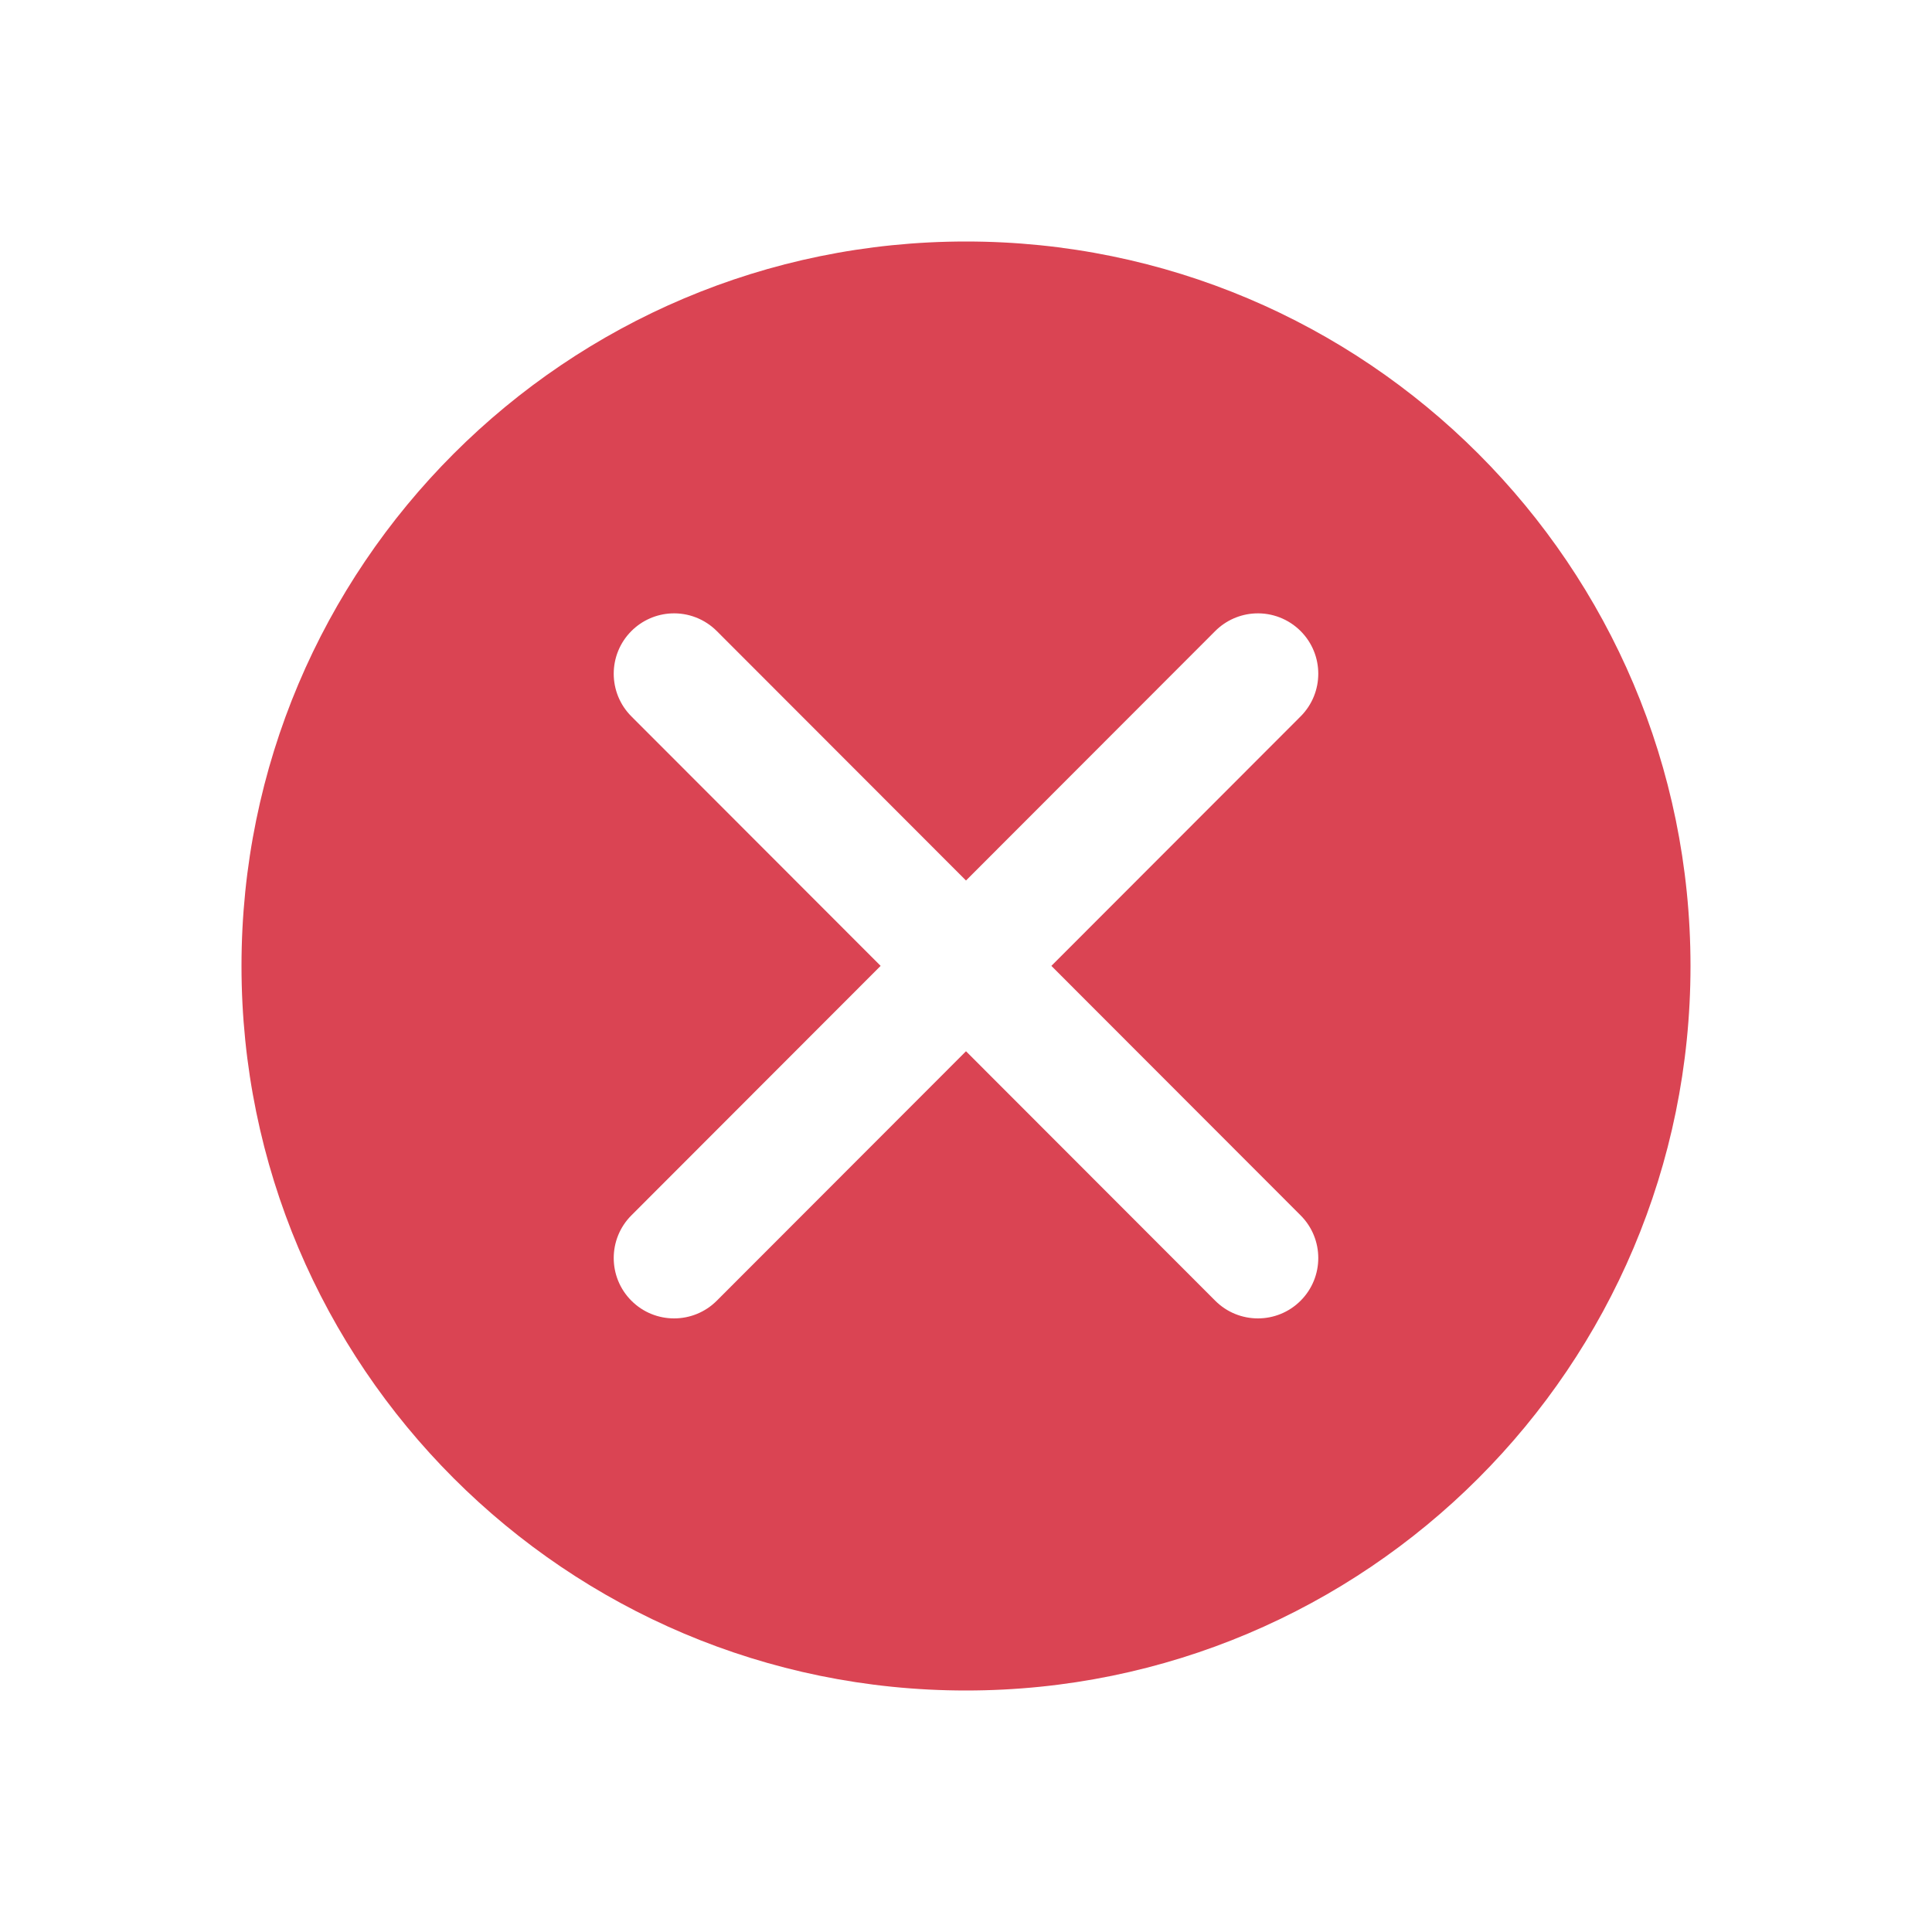
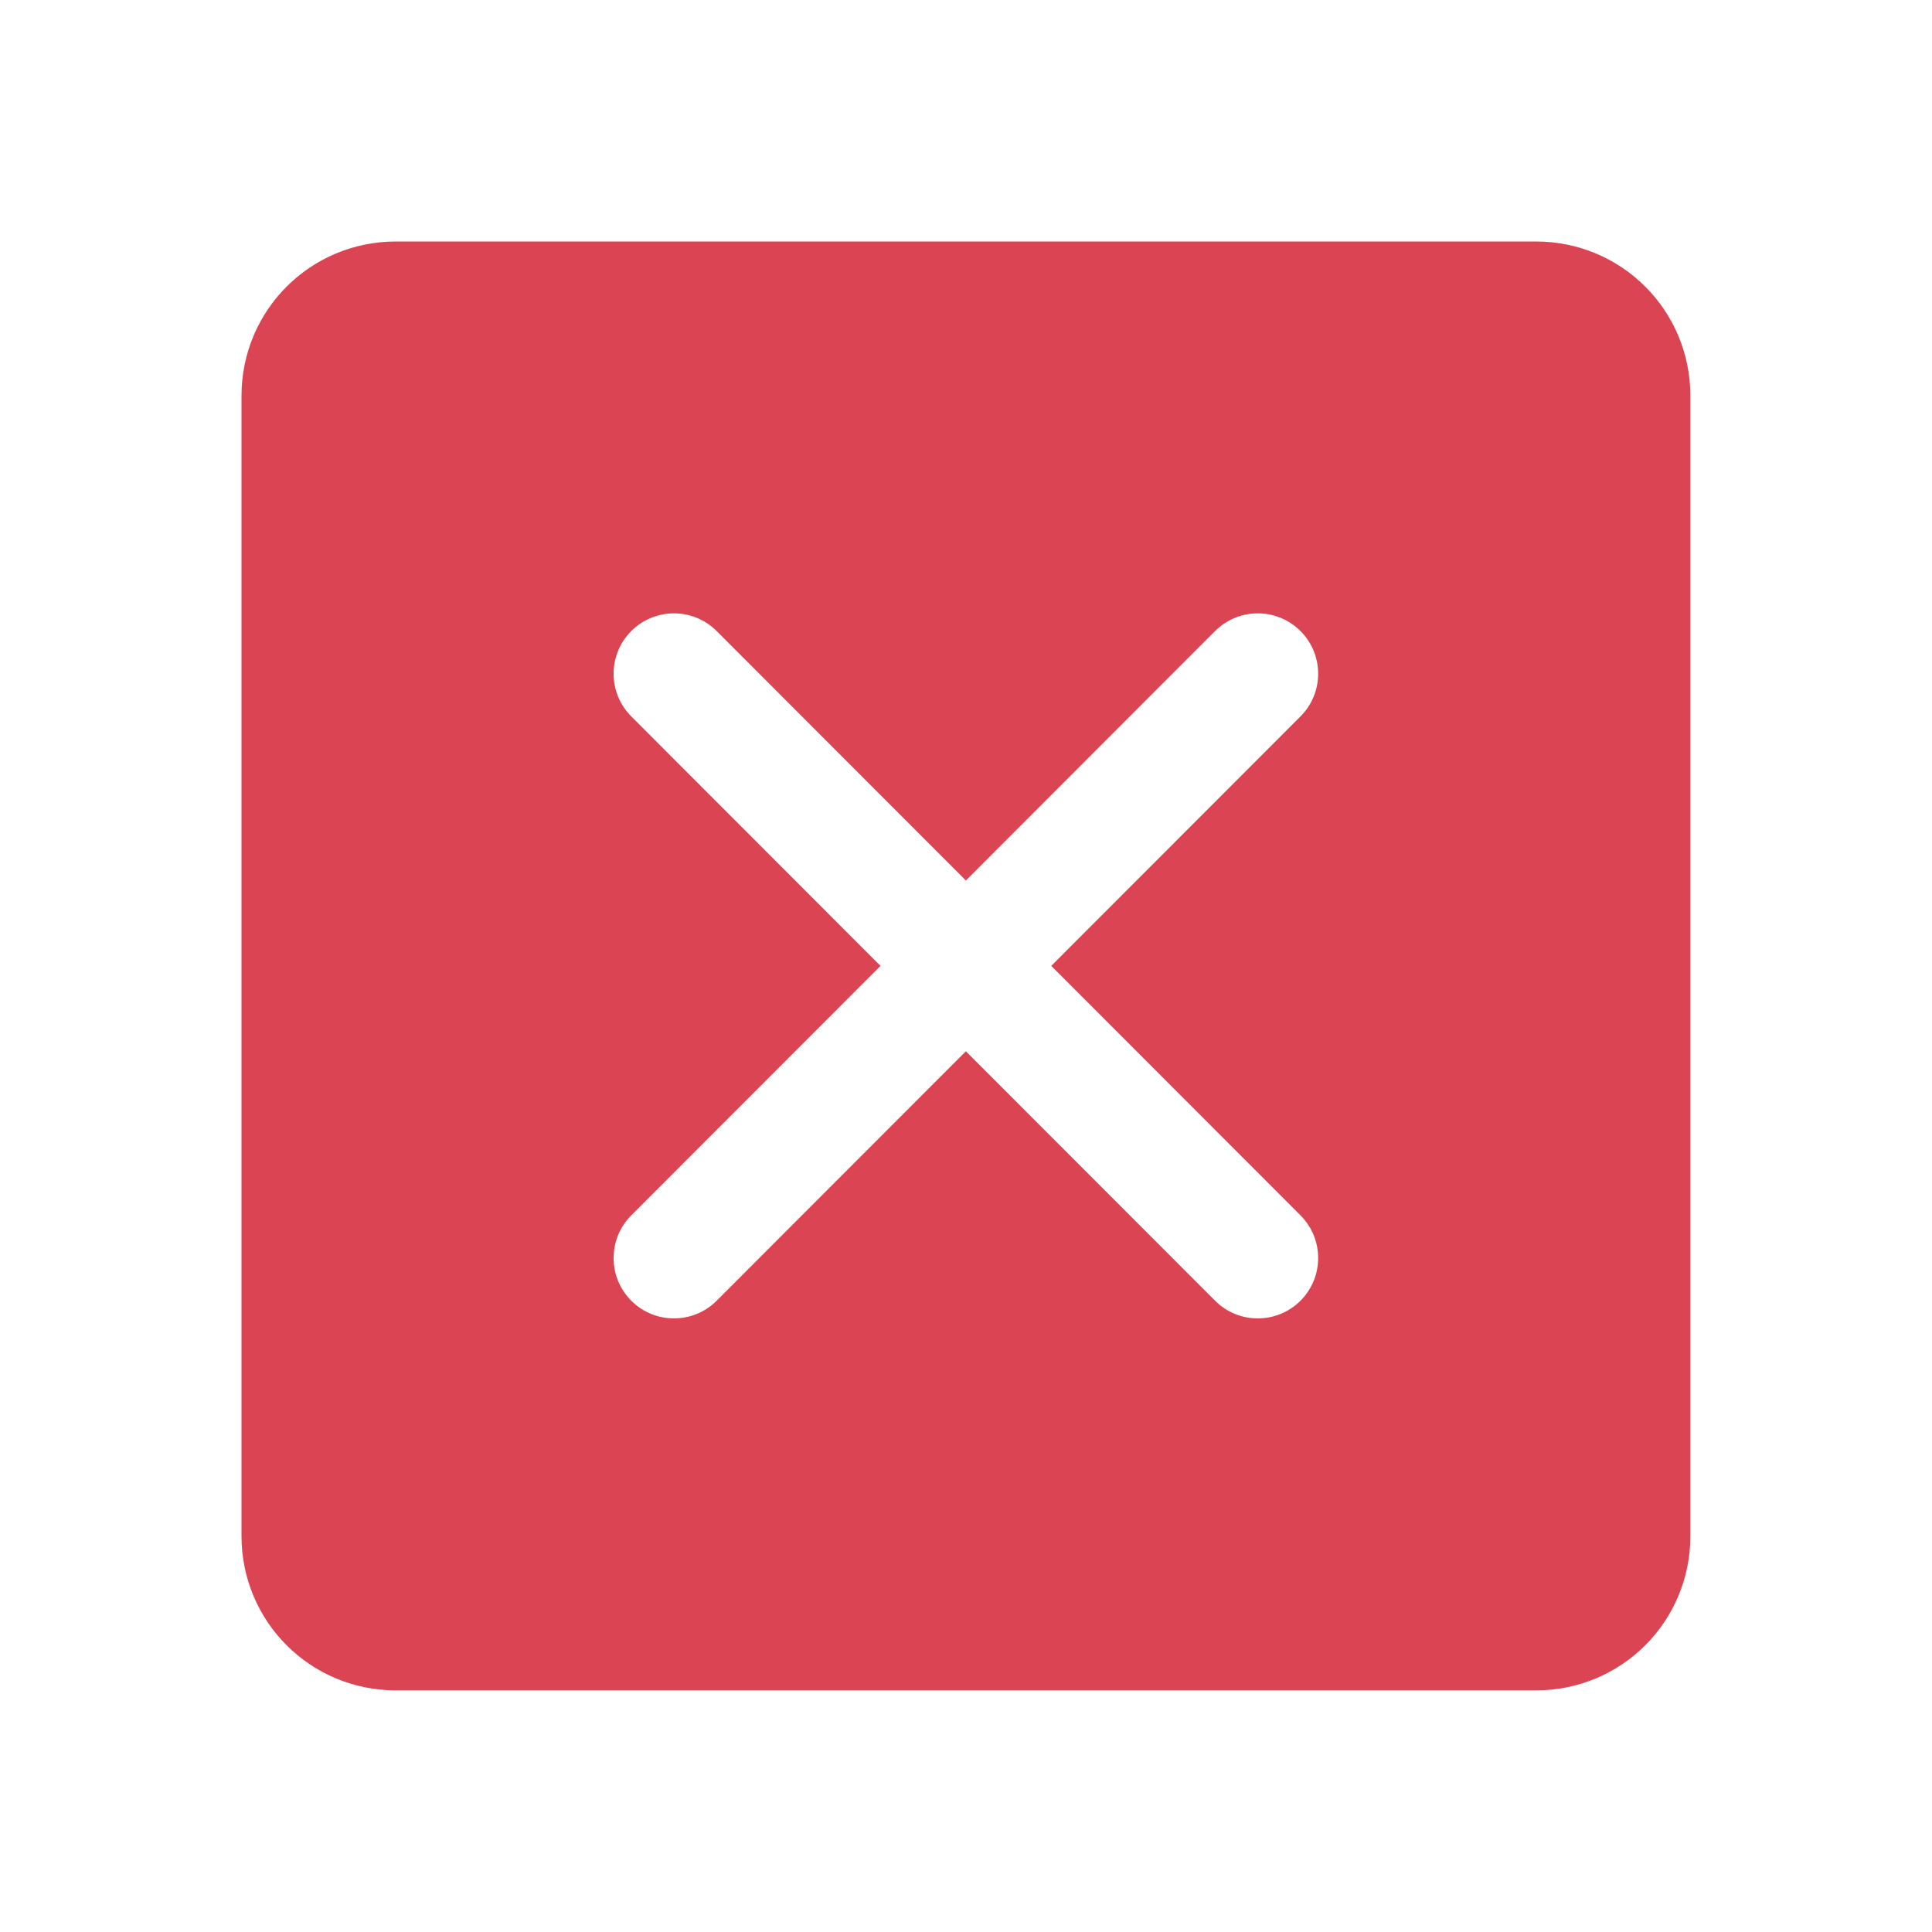
<svg xmlns="http://www.w3.org/2000/svg" version="1.1" viewBox="0 0 16 16">
  <style id="current-color-scheme" type="text/css">.ColorScheme-NegativeText {
            color:#da4453;
        }</style>
-   <path d="m8 2a6 6 0 0 0-6 6 6 6 0 0 0 6 6 6 6 0 0 0 6-6 6 6 0 0 0-6-6zm-2.441 3.08a0.5 0.5 0 0 1 0.377 0.146l2.064 2.066 2.064-2.066a0.5 0.5 0 0 1 0.33-0.146 0.5 0.5 0 0 1 0.377 0.146 0.5 0.5 0 0 1 0 0.707l-2.064 2.066 2.064 2.066a0.5 0.5 0 0 1 0 0.707 0.5 0.5 0 0 1-0.707 0l-2.064-2.066-2.064 2.066a0.5 0.5 0 0 1-0.707 0 0.5 0.5 0 0 1 0-0.707l2.064-2.066-2.064-2.066a0.5 0.5 0 0 1 0-0.707 0.5 0.5 0 0 1 0.33-0.146z" style="fill:currentColor;fill-opacity:1;stroke:none" class="ColorScheme-NegativeText" />
+   <path d="m3.279 2c-0.709 0-1.279 0.57-1.279 1.279v9.441c0 0.709 0.57 1.279 1.279 1.279h9.441c0.709 0 1.279-0.57 1.279-1.279v-9.441c0-0.709-0.57-1.279-1.279-1.279h-9.441zm2.279 3.08a0.5 0.5 0 0 1 0.377 0.146l2.064 2.066 2.064-2.066a0.5 0.5 0 0 1 0.33-0.146 0.5 0.5 0 0 1 0.377 0.146 0.5 0.5 0 0 1 0 0.707l-2.064 2.066 2.064 2.066a0.5 0.5 0 0 1 0 0.707 0.5 0.5 0 0 1-0.707 0l-2.064-2.066-2.064 2.066a0.5 0.5 0 0 1-0.707 0 0.5 0.5 0 0 1 0-0.707l2.064-2.066-2.064-2.066a0.5 0.5 0 0 1 0-0.707 0.5 0.5 0 0 1 0.33-0.146z" fill="#da4453" style="paint-order:stroke fill markers" />
</svg>
